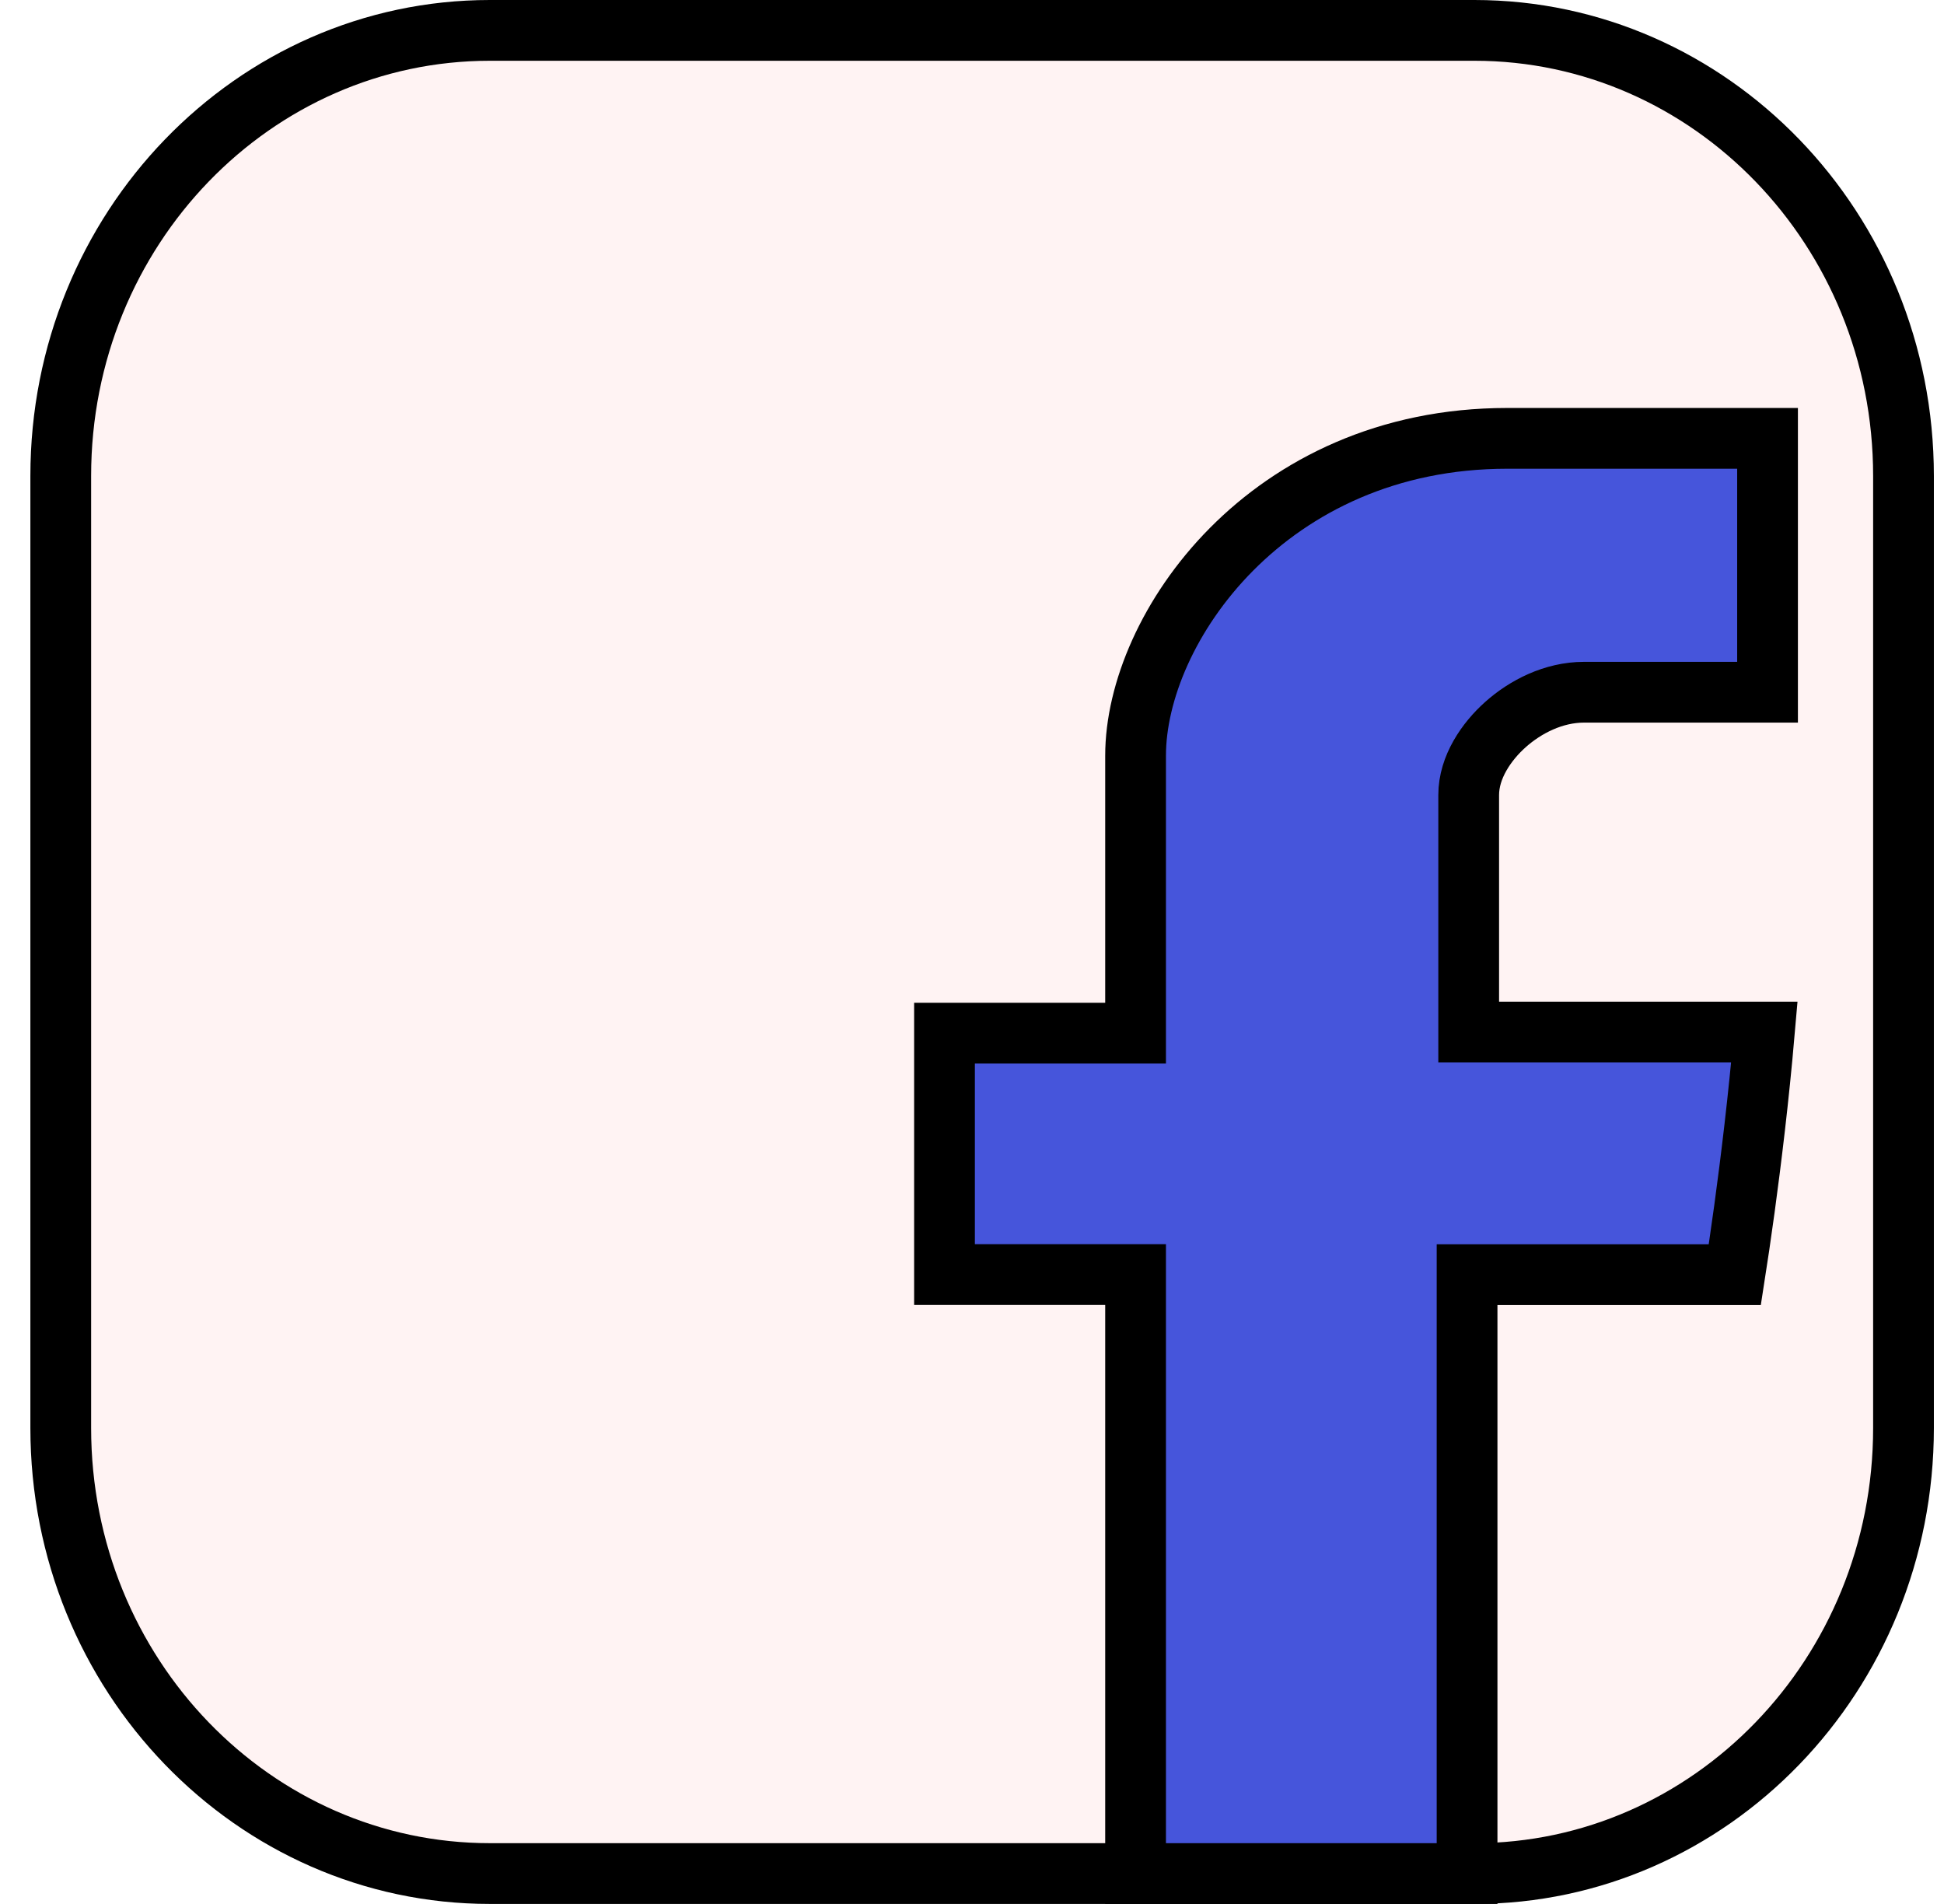
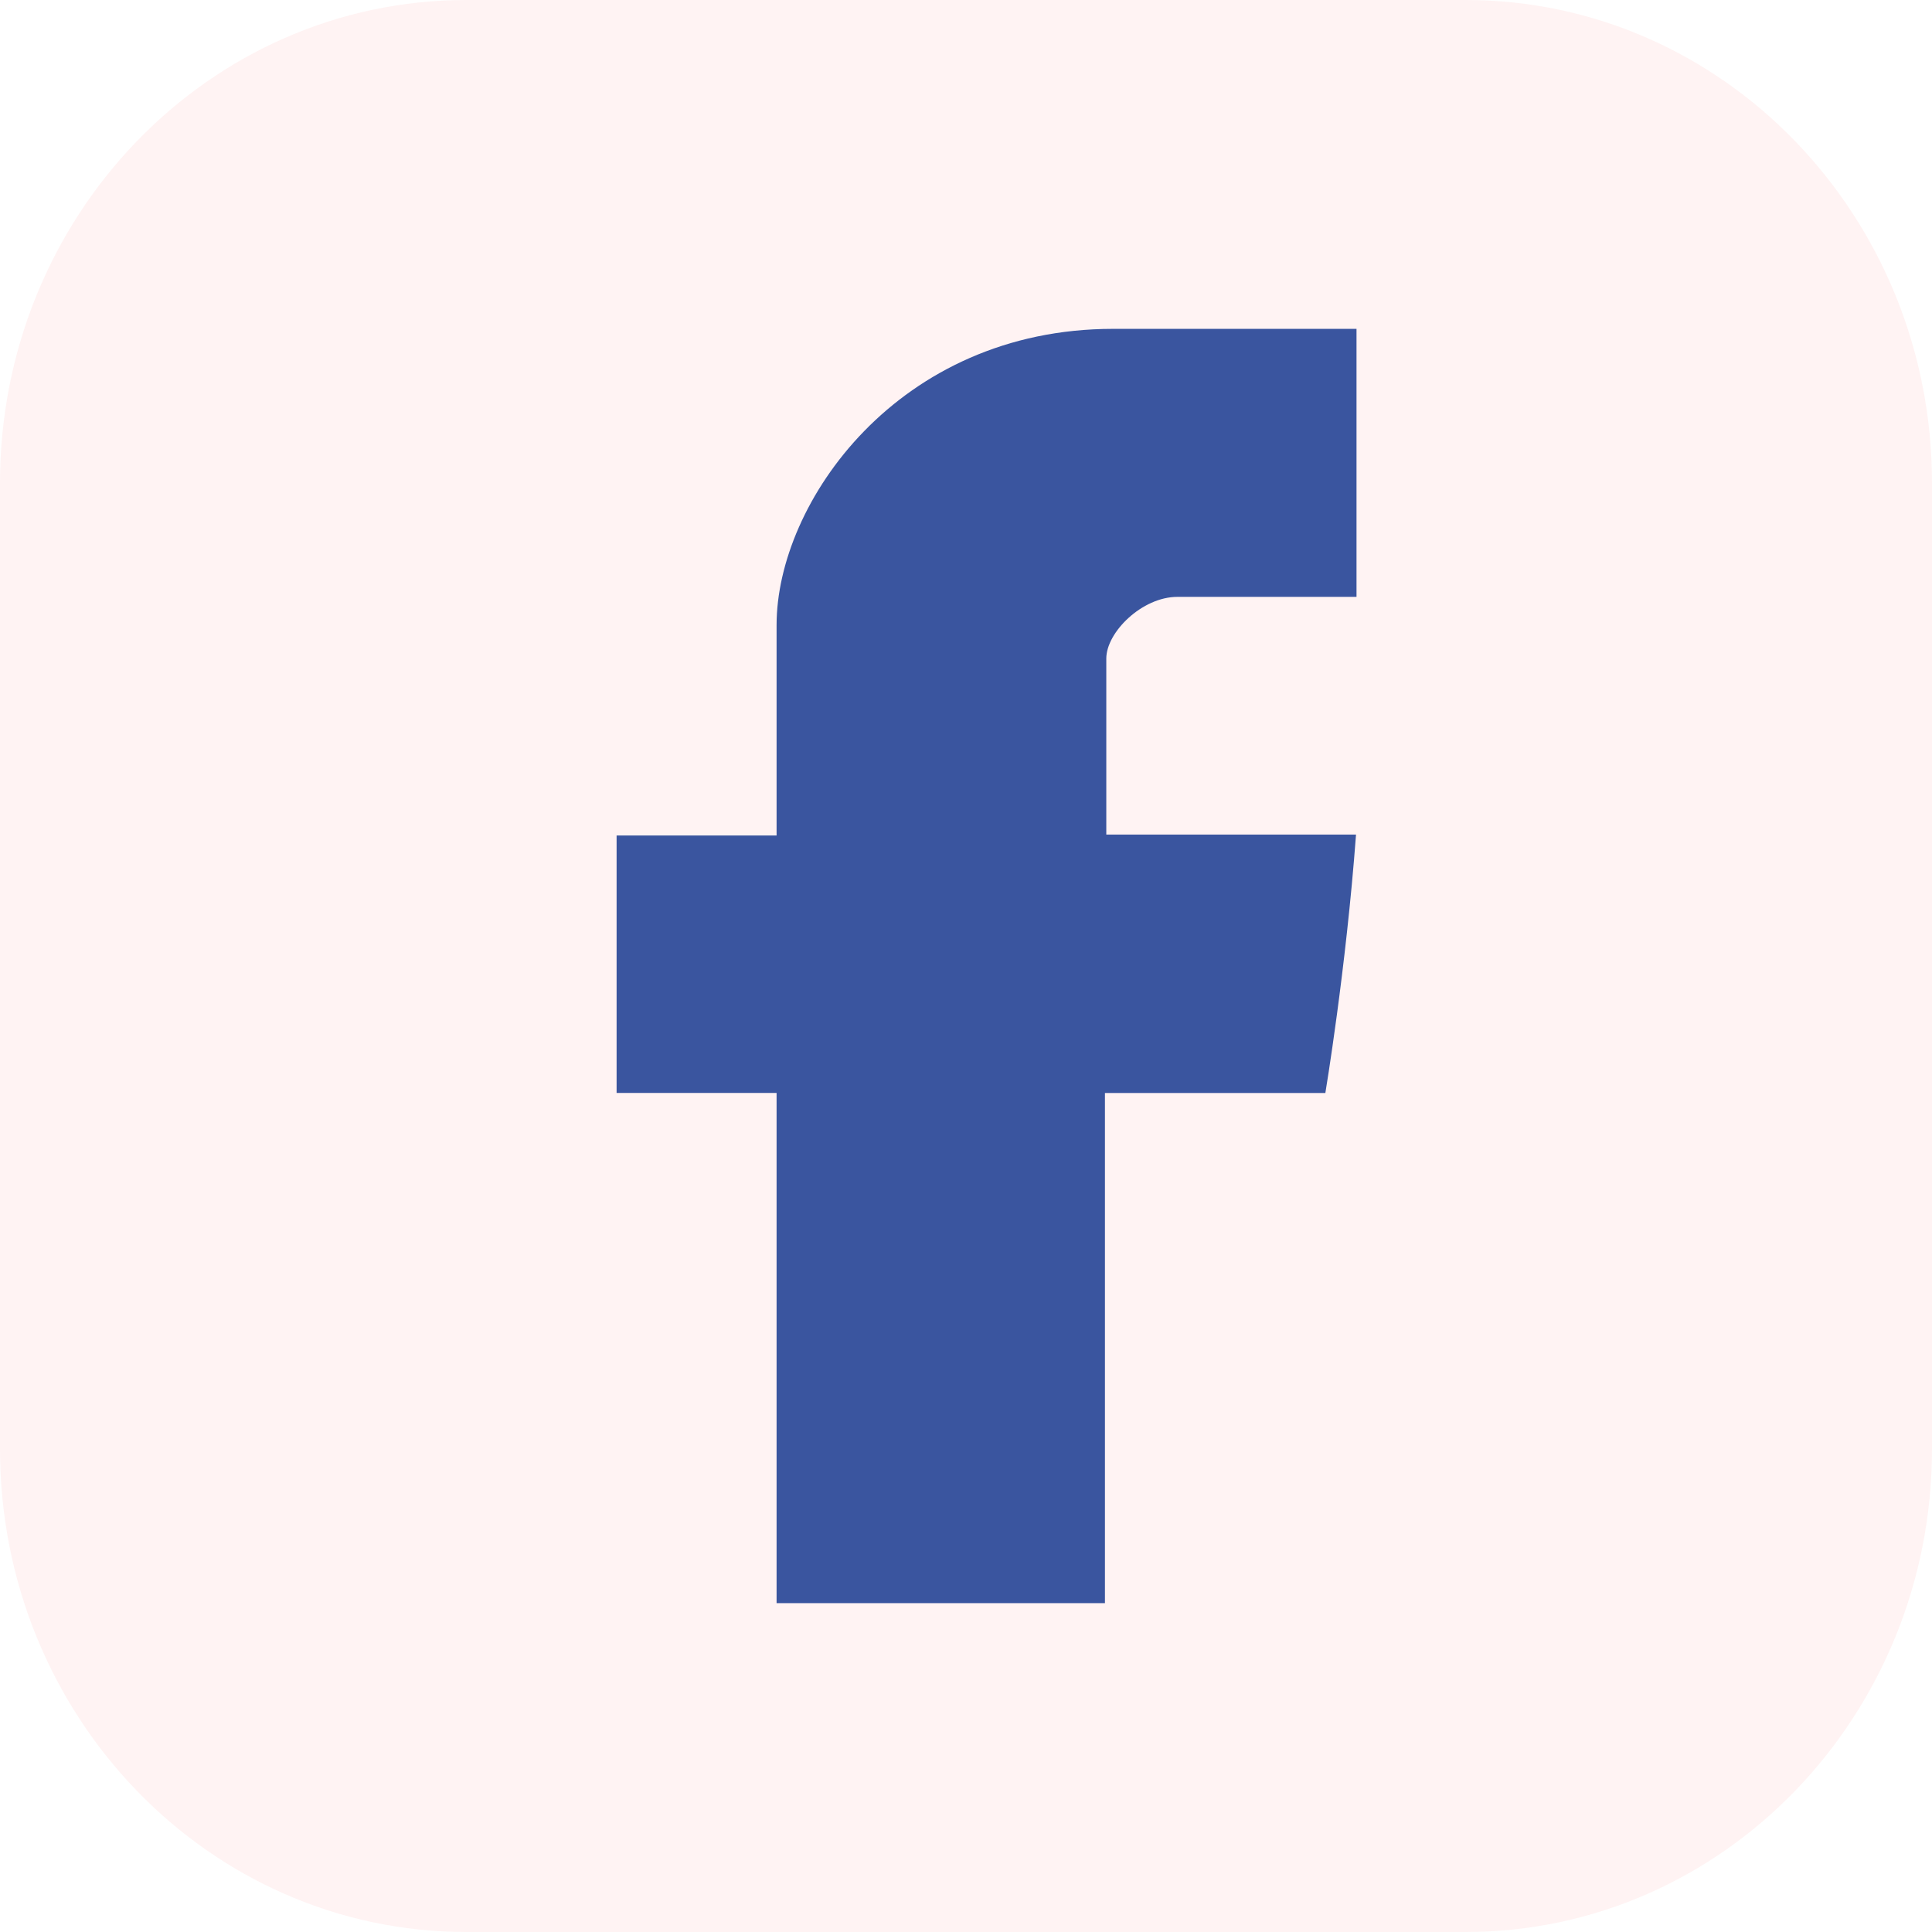
- <svg xmlns="http://www.w3.org/2000/svg" width="48" height="47" viewBox="0 0 48 47" fill="none">
-   <path d="M12.095 0.75H36.405C42.232 0.75 47 5.65 47 11.75V35.25C47 41.35 42.232 46.25 36.405 46.25H12.095C6.268 46.25 1.5 41.35 1.5 35.25V11.75C1.5 5.65 6.268 0.75 12.095 0.75Z" fill="#FFF3F3" stroke="black" stroke-width="1.5" />
-   <path d="M27.289 25.504H28.039V24.754V18.653C28.039 15.516 31.296 10.821 37.215 10.821H37.252H37.289H37.326H37.362H37.399H37.435H37.472H37.508H37.544H37.58H37.616H37.652H37.687H37.723H37.758H37.793H37.828H37.863H37.898H37.933H37.968H38.002H38.036H38.071H38.105H38.139H38.172H38.206H38.24H38.273H38.307H38.34H38.373H38.406H38.439H38.472H38.505H38.537H38.57H38.602H38.634H38.666H38.698H38.73H38.762H38.794H38.825H38.856H38.888H38.919H38.95H38.981H39.012H39.042H39.073H39.103H39.134H39.164H39.194H39.224H39.254H39.284H39.314H39.343H39.373H39.402H39.431H39.46H39.489H39.518H39.547H39.576H39.604H39.633H39.661H39.689H39.717H39.745H39.773H39.801H39.829H39.856H39.884H39.911H39.938H39.966H39.993H40.02H40.046H40.073H40.1H40.126H40.153H40.179H40.205H40.231H40.257H40.283H40.309H40.334H40.36H40.385H40.411H40.436H40.461H40.486H40.511H40.536H40.56H40.585H40.609H40.634H40.658H40.682H40.706H40.73H40.754H40.778H40.802H40.825H40.849H40.872H40.896H40.919H40.942H40.965H40.988H41.011H41.033H41.056H41.078H41.101H41.123H41.145H41.167H41.189H41.211H41.233H41.255H41.276H41.298H41.319H41.34H41.362H41.383H41.404H41.425H41.446H41.466H41.487H41.508H41.528H41.548H41.569H41.589H41.609H41.629H41.649H41.669H41.688H41.708H41.727H41.747H41.766H41.786H41.805H41.824H41.843H41.862H41.88H41.899H41.918H41.936H41.955H41.973H41.991H42.01H42.028H42.046H42.063H42.081H42.099H42.117H42.134H42.152H42.169H42.186H42.204H42.221H42.238H42.255H42.272H42.288H42.305H42.322H42.338H42.355H42.371H42.387H42.403H42.419H42.435H42.451H42.467H42.483H42.499H42.514H42.53H42.545H42.56H42.576H42.591H42.606H42.621H42.636H42.651H42.666H42.68H42.695H42.709H42.724H42.738H42.752H42.767H42.781H42.795H42.809H42.823H42.837H42.85H42.864H42.877H42.891H42.904H42.918H42.931H42.944H42.957H42.971H42.983H42.996H43.009H43.022H43.035H43.047H43.06H43.072H43.084H43.097H43.109H43.121H43.133H43.145H43.157H43.169H43.181H43.193H43.204H43.216H43.227H43.239H43.25H43.261H43.272H43.283H43.295H43.306H43.316H43.327H43.338H43.349H43.359H43.37H43.381H43.391H43.401H43.412H43.422H43.432H43.442H43.452H43.462H43.472H43.482H43.492H43.501H43.511H43.521H43.53H43.539H43.549H43.558H43.567H43.577H43.586H43.595H43.604H43.613H43.621H43.63H43.639H43.643V17.088H39.112C38.356 17.088 37.661 17.45 37.172 17.886C36.703 18.304 36.264 18.938 36.264 19.625V24.727V25.477H37.014H43.565C43.423 27.117 43.234 28.655 43.073 29.837C42.98 30.515 42.896 31.075 42.835 31.466H36.974H36.224V32.216V46.25H32.132H28.039V32.214V31.464H27.289H23.321V25.504H27.289Z" fill="#4655DB" stroke="black" stroke-width="1.5" />
+ <svg xmlns="http://www.w3.org/2000/svg" width="47" height="47" viewBox="0 0 47 47" fill="none">
+   <path d="M35.655 0H11.345C5.079 0 0 5.261 0 11.75V35.25C0 41.739 5.079 47 11.345 47H35.655C41.921 47 47 41.739 47 35.25V11.75C47 5.261 41.921 0 35.655 0Z" fill="#FFF3F3" />
+   <path d="M18.892 15.204V20.325H15V26.588H18.892V39H22.886H26.88V26.59H32.242C32.242 26.59 32.745 23.587 32.988 20.303H26.913V16.02C26.913 15.381 27.783 14.52 28.644 14.52H33V8C33 8 32.308 8 27.079 8C21.851 8 18.892 12.227 18.892 15.204Z" fill="#3A559F" />
</svg>
